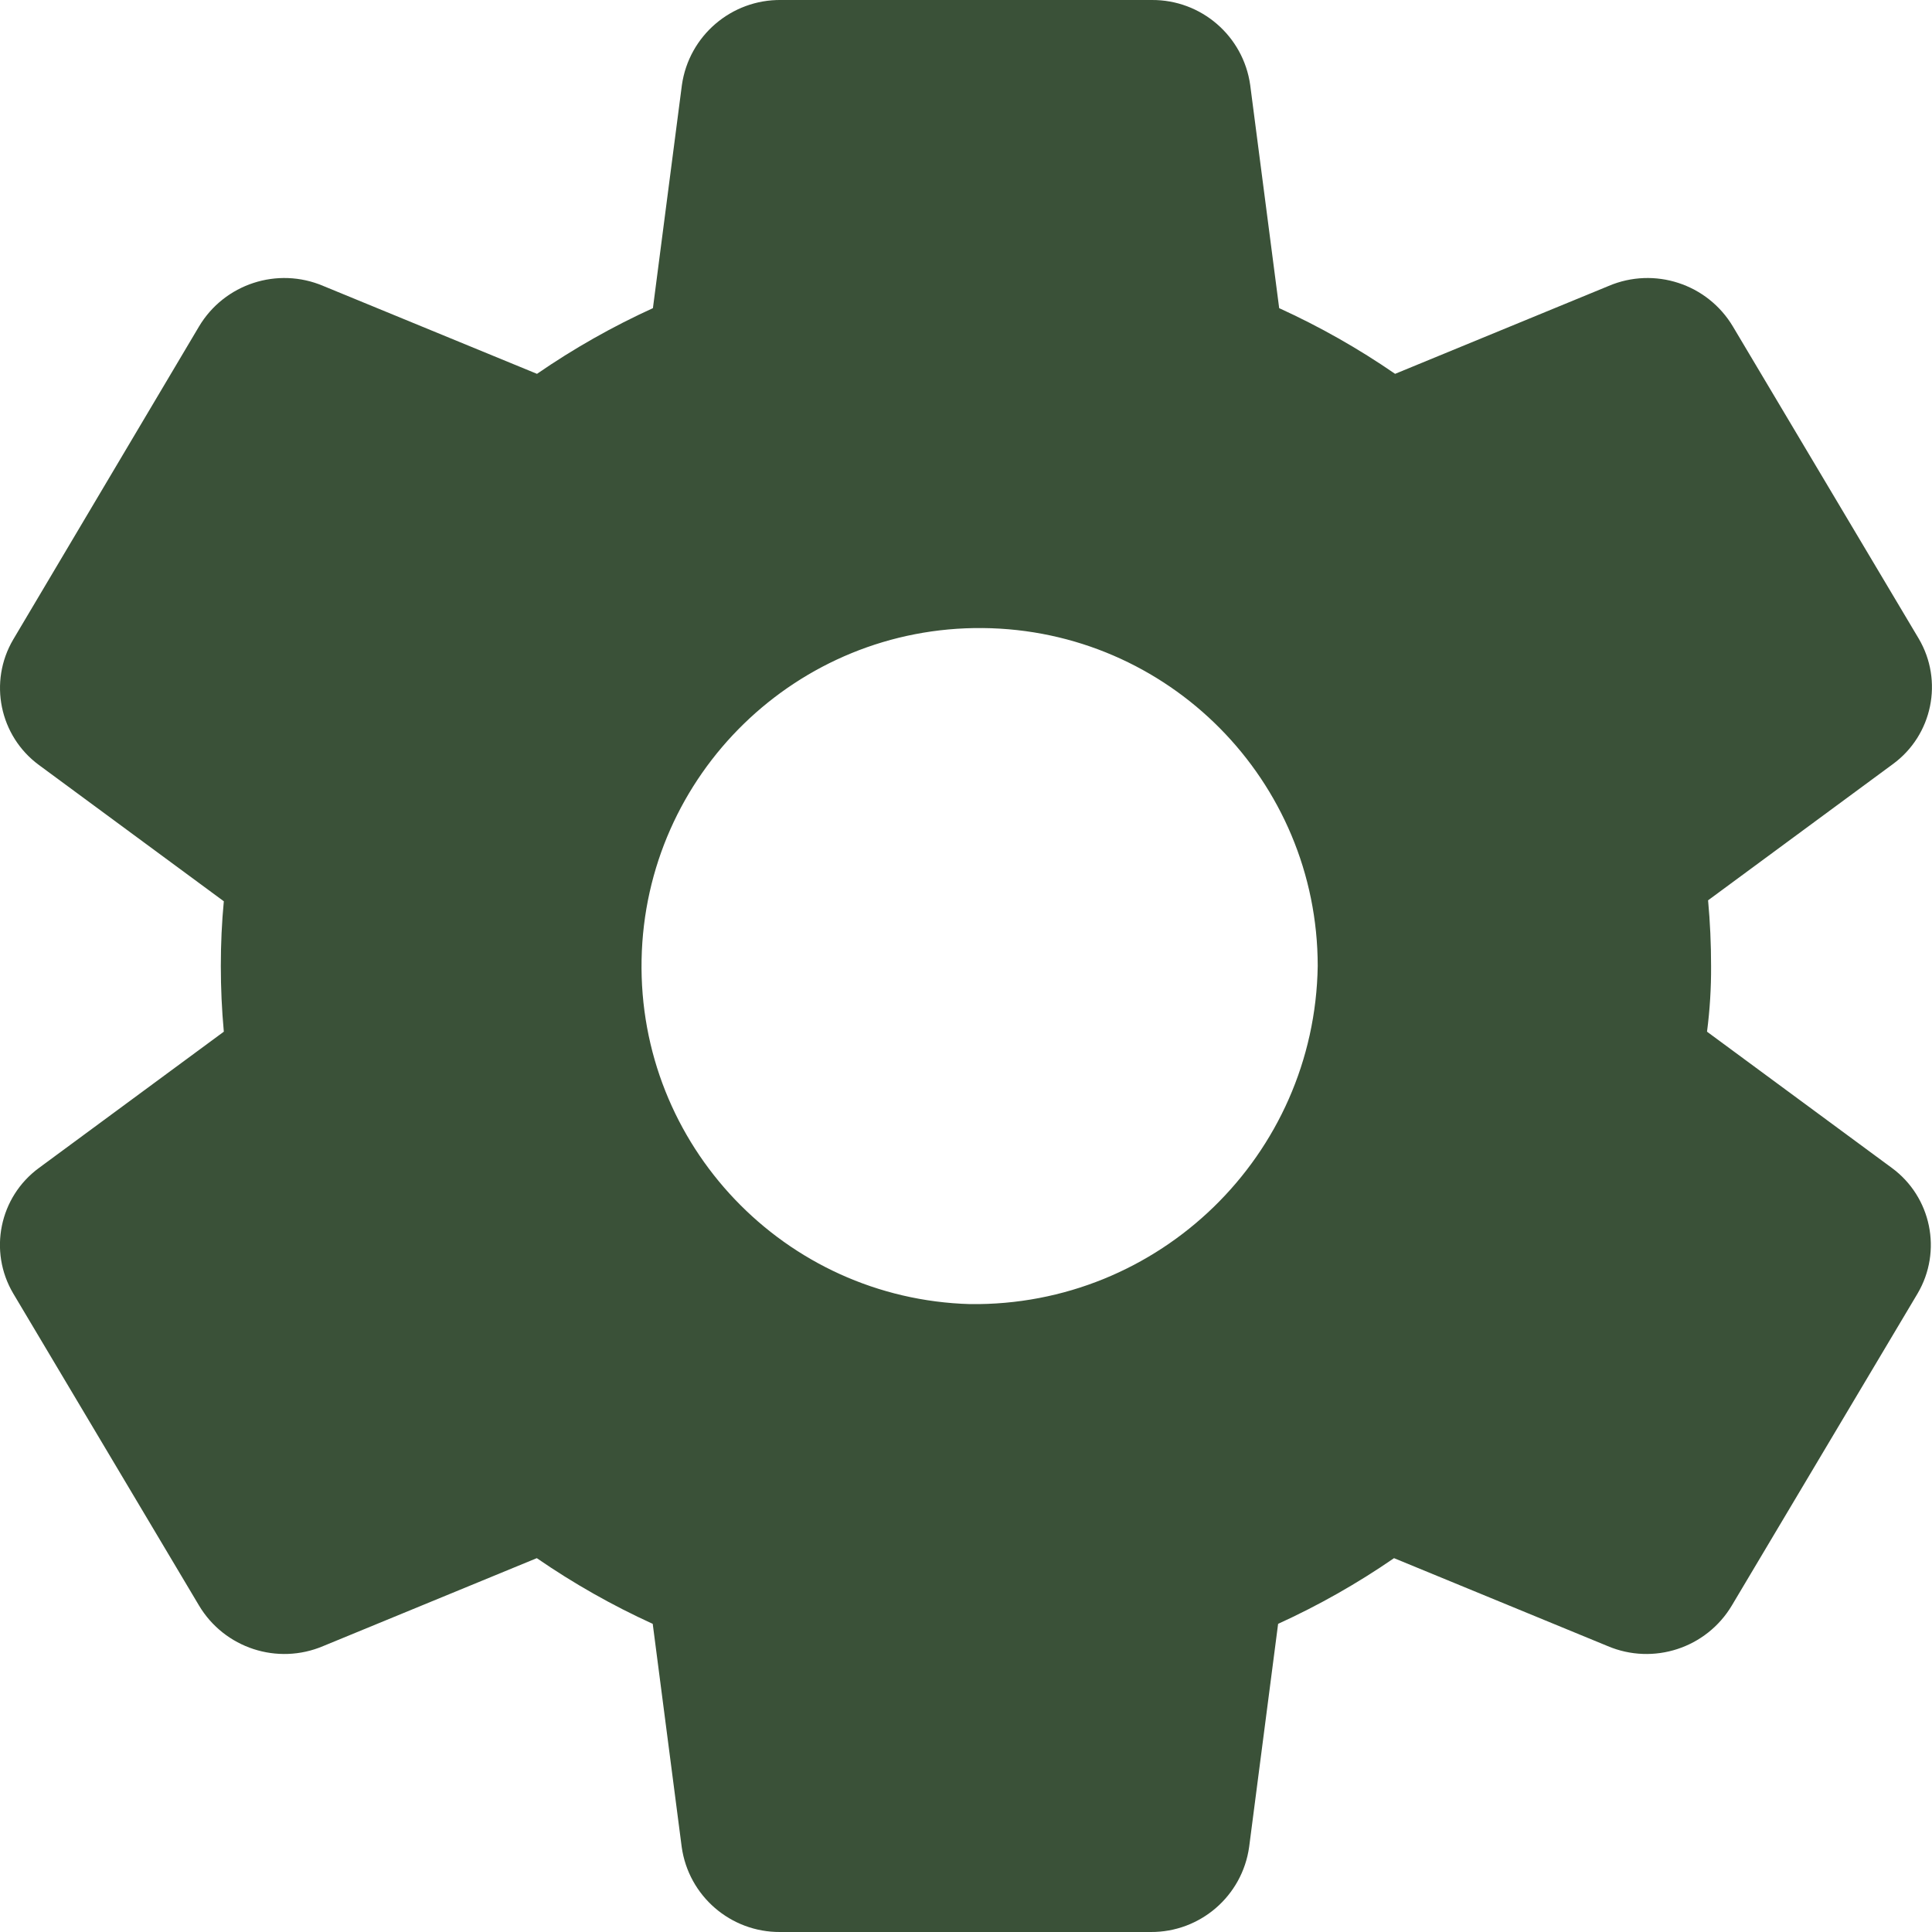
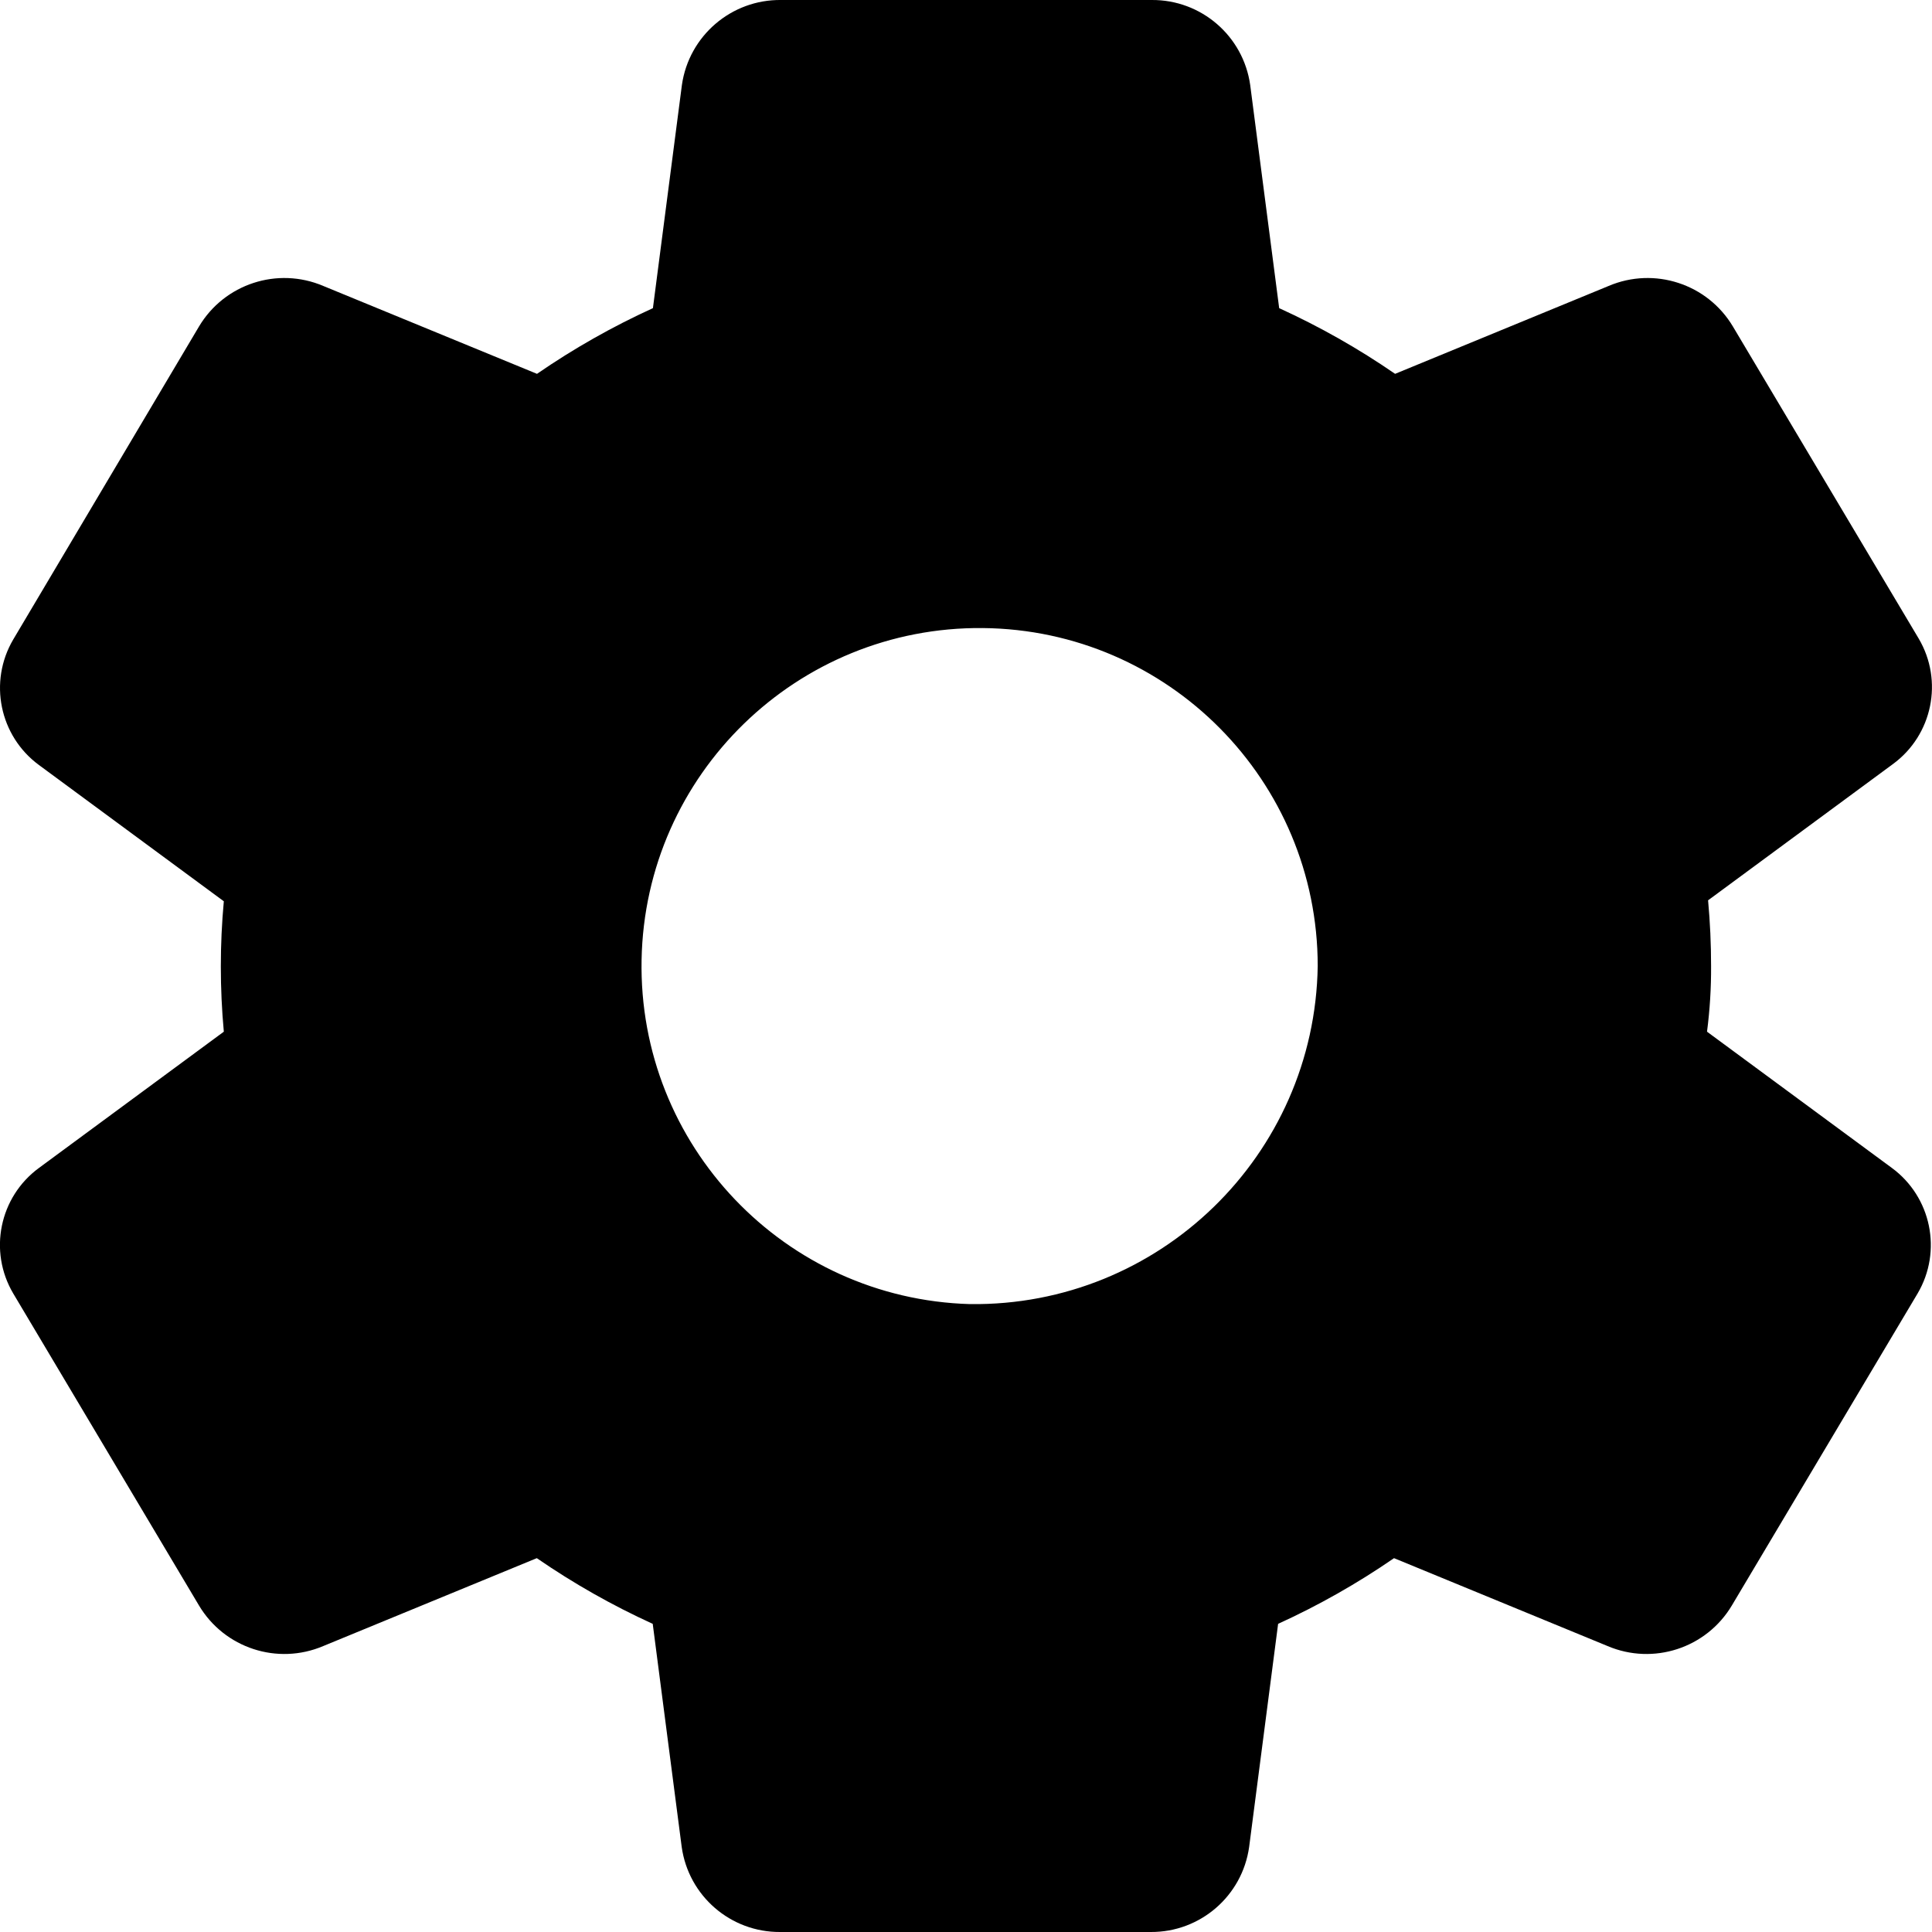
- <svg xmlns="http://www.w3.org/2000/svg" width="20" height="20" viewBox="0 0 20 20">
-   <path id="icone_configurar" data-name="icone/configurar" d="M19.99,12c0-.23-.01-.45-.031-.68l1.913-1.41a.988.988,0,0,0,.267-1.3L20.216,5.38a1.029,1.029,0,0,0-1.286-.42l-2.211.91a7.859,7.859,0,0,0-1.2-.68l-.3-2.31A1.022,1.022,0,0,0,14.2,2H10.364a1.025,1.025,0,0,0-1.028.88l-.3,2.31a7.859,7.859,0,0,0-1.2.68L5.623,4.96a1.029,1.029,0,0,0-1.286.42L2.414,8.62a.99.99,0,0,0,.267,1.3l1.913,1.41c-.021.22-.031.44-.031.67s.01.45.031.68L2.681,14.09a.988.988,0,0,0-.267,1.3l1.923,3.23a1.029,1.029,0,0,0,1.286.42l2.211-.91a7.859,7.859,0,0,0,1.2.68l.3,2.31a1.022,1.022,0,0,0,1.018.88H14.19a1.022,1.022,0,0,0,1.018-.88l.3-2.31a7.859,7.859,0,0,0,1.2-.68l2.211.91a1.029,1.029,0,0,0,1.286-.42l1.923-3.23a.99.99,0,0,0-.267-1.3l-1.913-1.41A5.028,5.028,0,0,0,19.99,12Zm-7.672,3.5a3.5,3.5,0,1,1,3.6-3.5A3.555,3.555,0,0,1,12.318,15.5Z" transform="translate(-2.277 -2)" fill="#3a5138" />
+ <svg xmlns="http://www.w3.org/2000/svg" viewBox="0 0 20 20">
+   <path data-name="icone/configurar" d="M17.713 10c0-.23-.01-.45-.031-.68l1.913-1.41a.988.988 0 0 0 .267-1.3l-1.923-3.23a1.029 1.029 0 0 0-1.286-.42l-2.211.91a7.859 7.859 0 0 0-1.2-.68l-.3-2.31A1.022 1.022 0 0 0 11.923 0H8.087a1.025 1.025 0 0 0-1.028.88l-.3 2.31a7.859 7.859 0 0 0-1.2.68l-2.213-.91a1.029 1.029 0 0 0-1.286.42L.137 6.62a.99.99 0 0 0 .267 1.3l1.913 1.41a7.367 7.367 0 0 0 0 1.35L.404 12.09a.988.988 0 0 0-.267 1.3l1.923 3.23a1.029 1.029 0 0 0 1.286.42l2.211-.91a7.859 7.859 0 0 0 1.2.68l.3 2.31a1.022 1.022 0 0 0 1.018.88h3.838a1.022 1.022 0 0 0 1.018-.88l.3-2.31a7.859 7.859 0 0 0 1.2-.68l2.211.91a1.029 1.029 0 0 0 1.286-.42l1.923-3.23a.99.99 0 0 0-.267-1.3l-1.913-1.41a5.028 5.028 0 0 0 .042-.68Zm-7.672 3.5a3.5 3.5 0 1 1 3.6-3.5 3.555 3.555 0 0 1-3.6 3.5Z" />
</svg>
